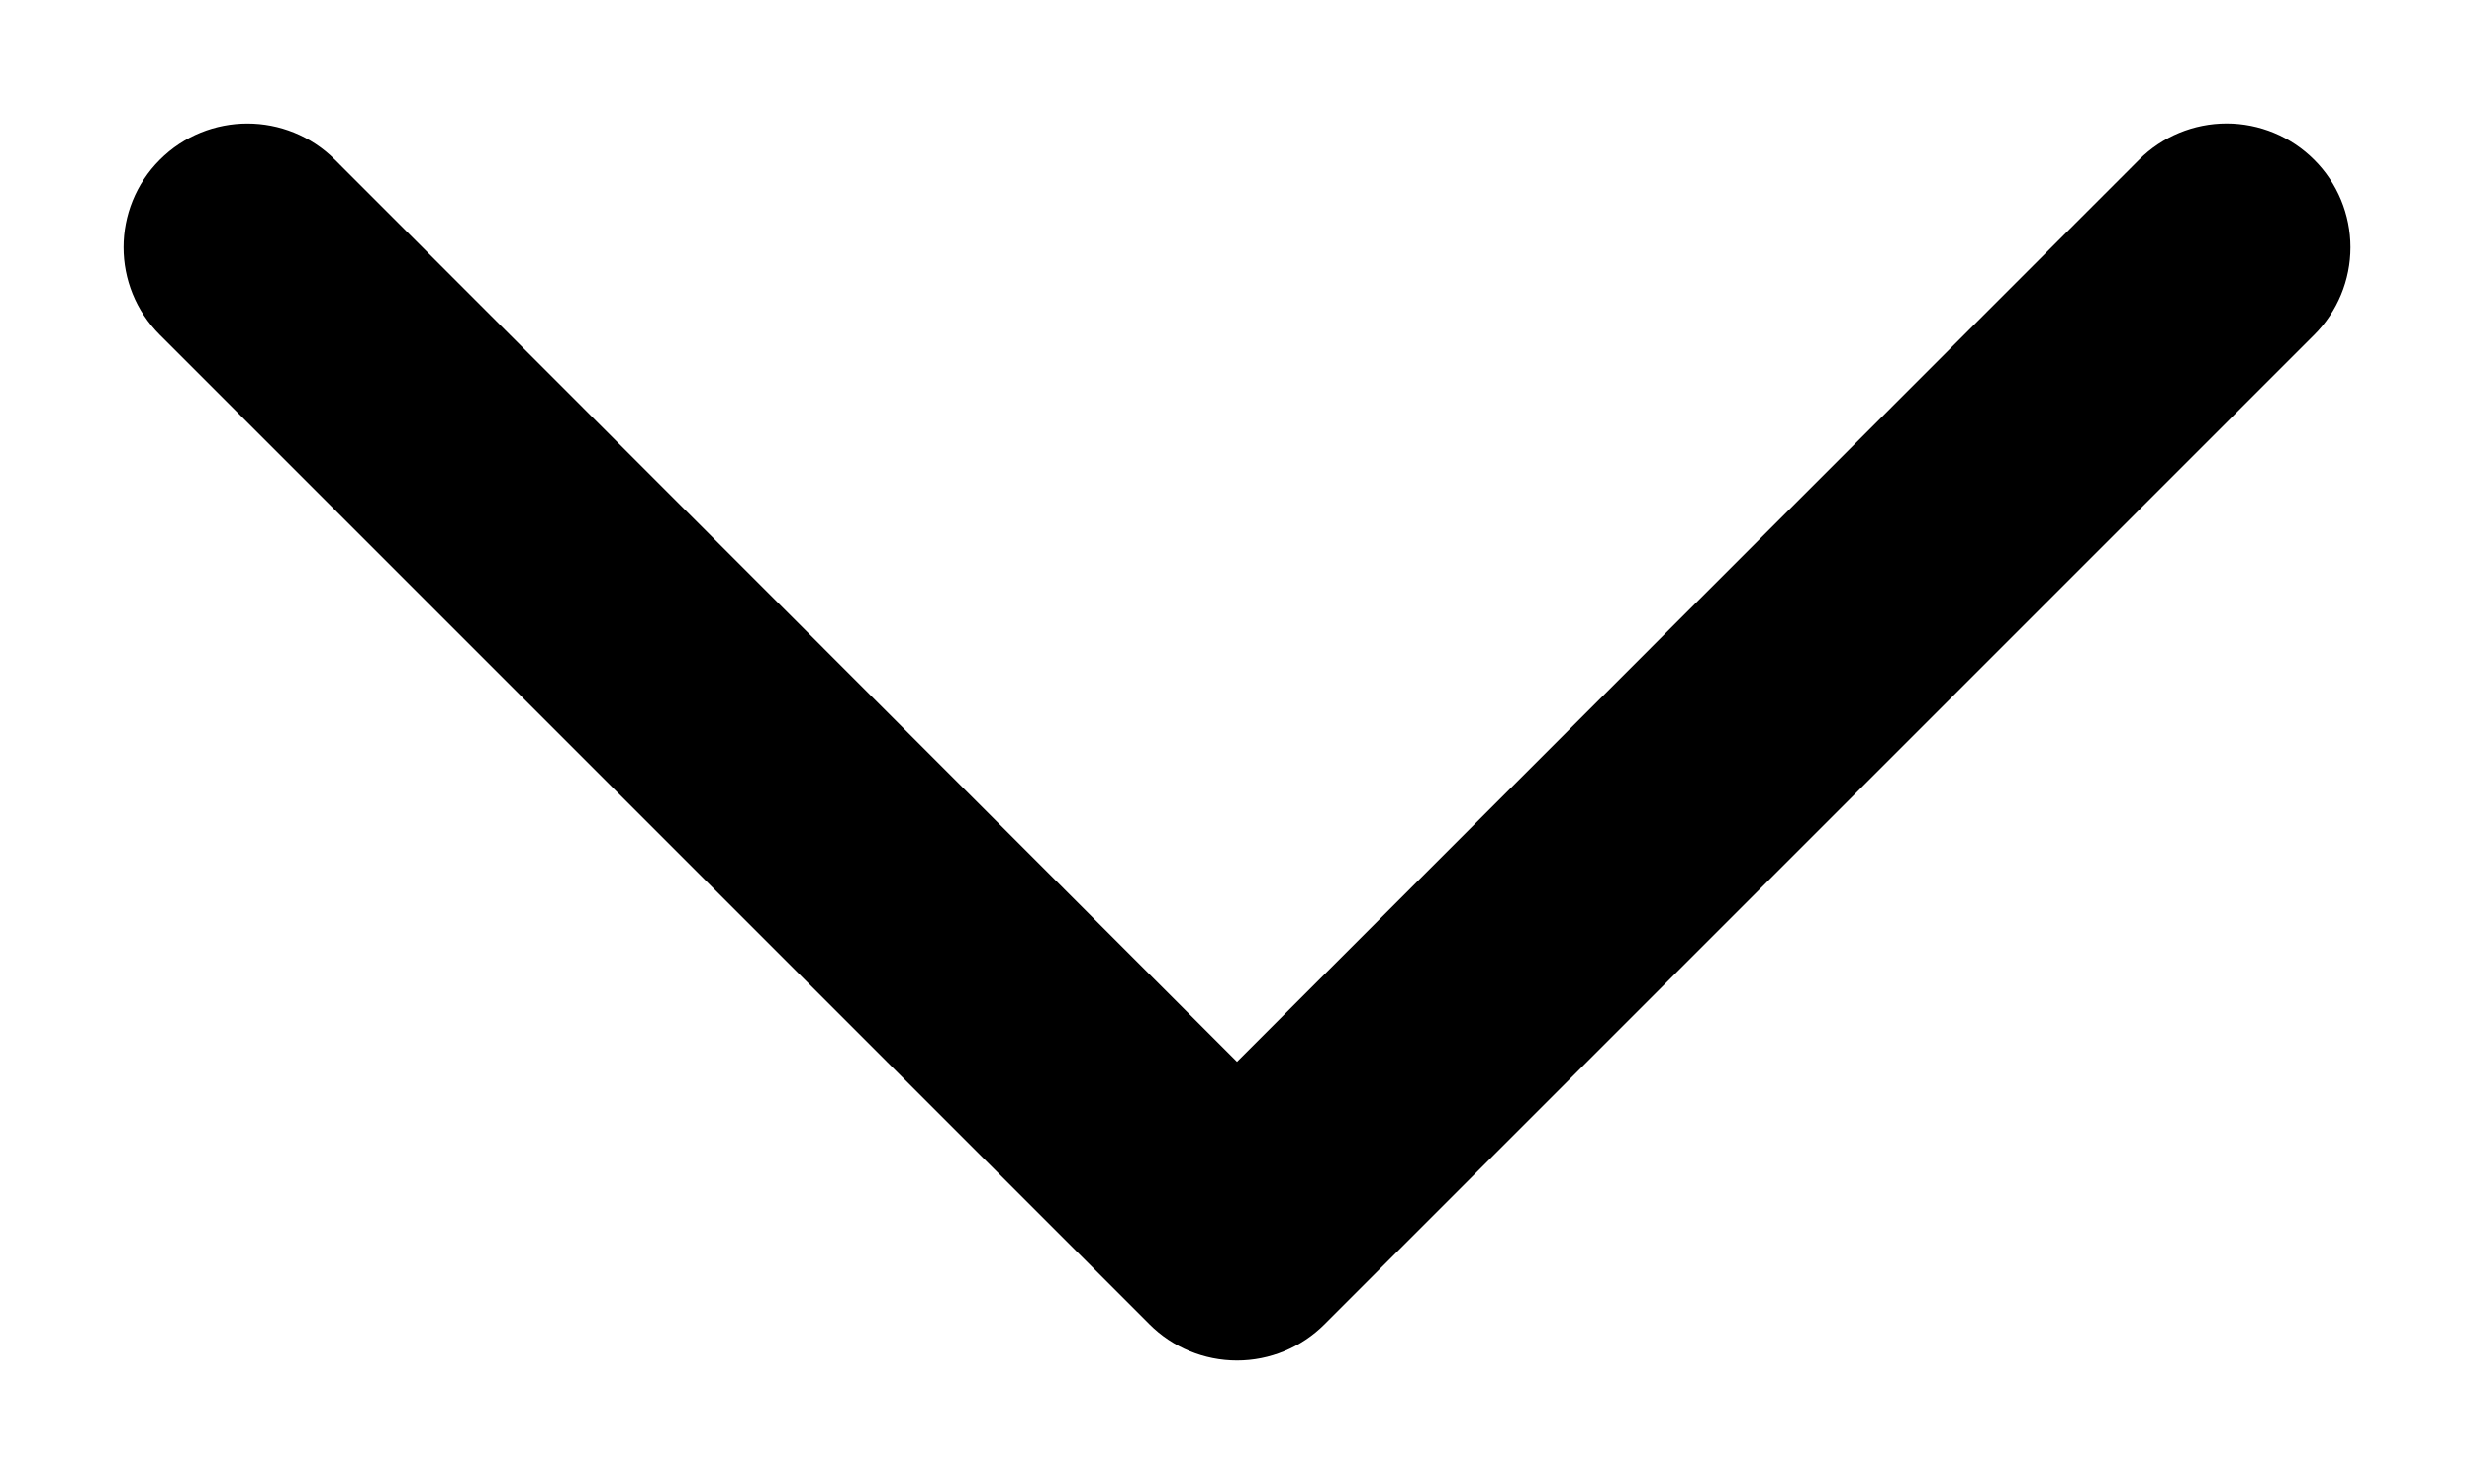
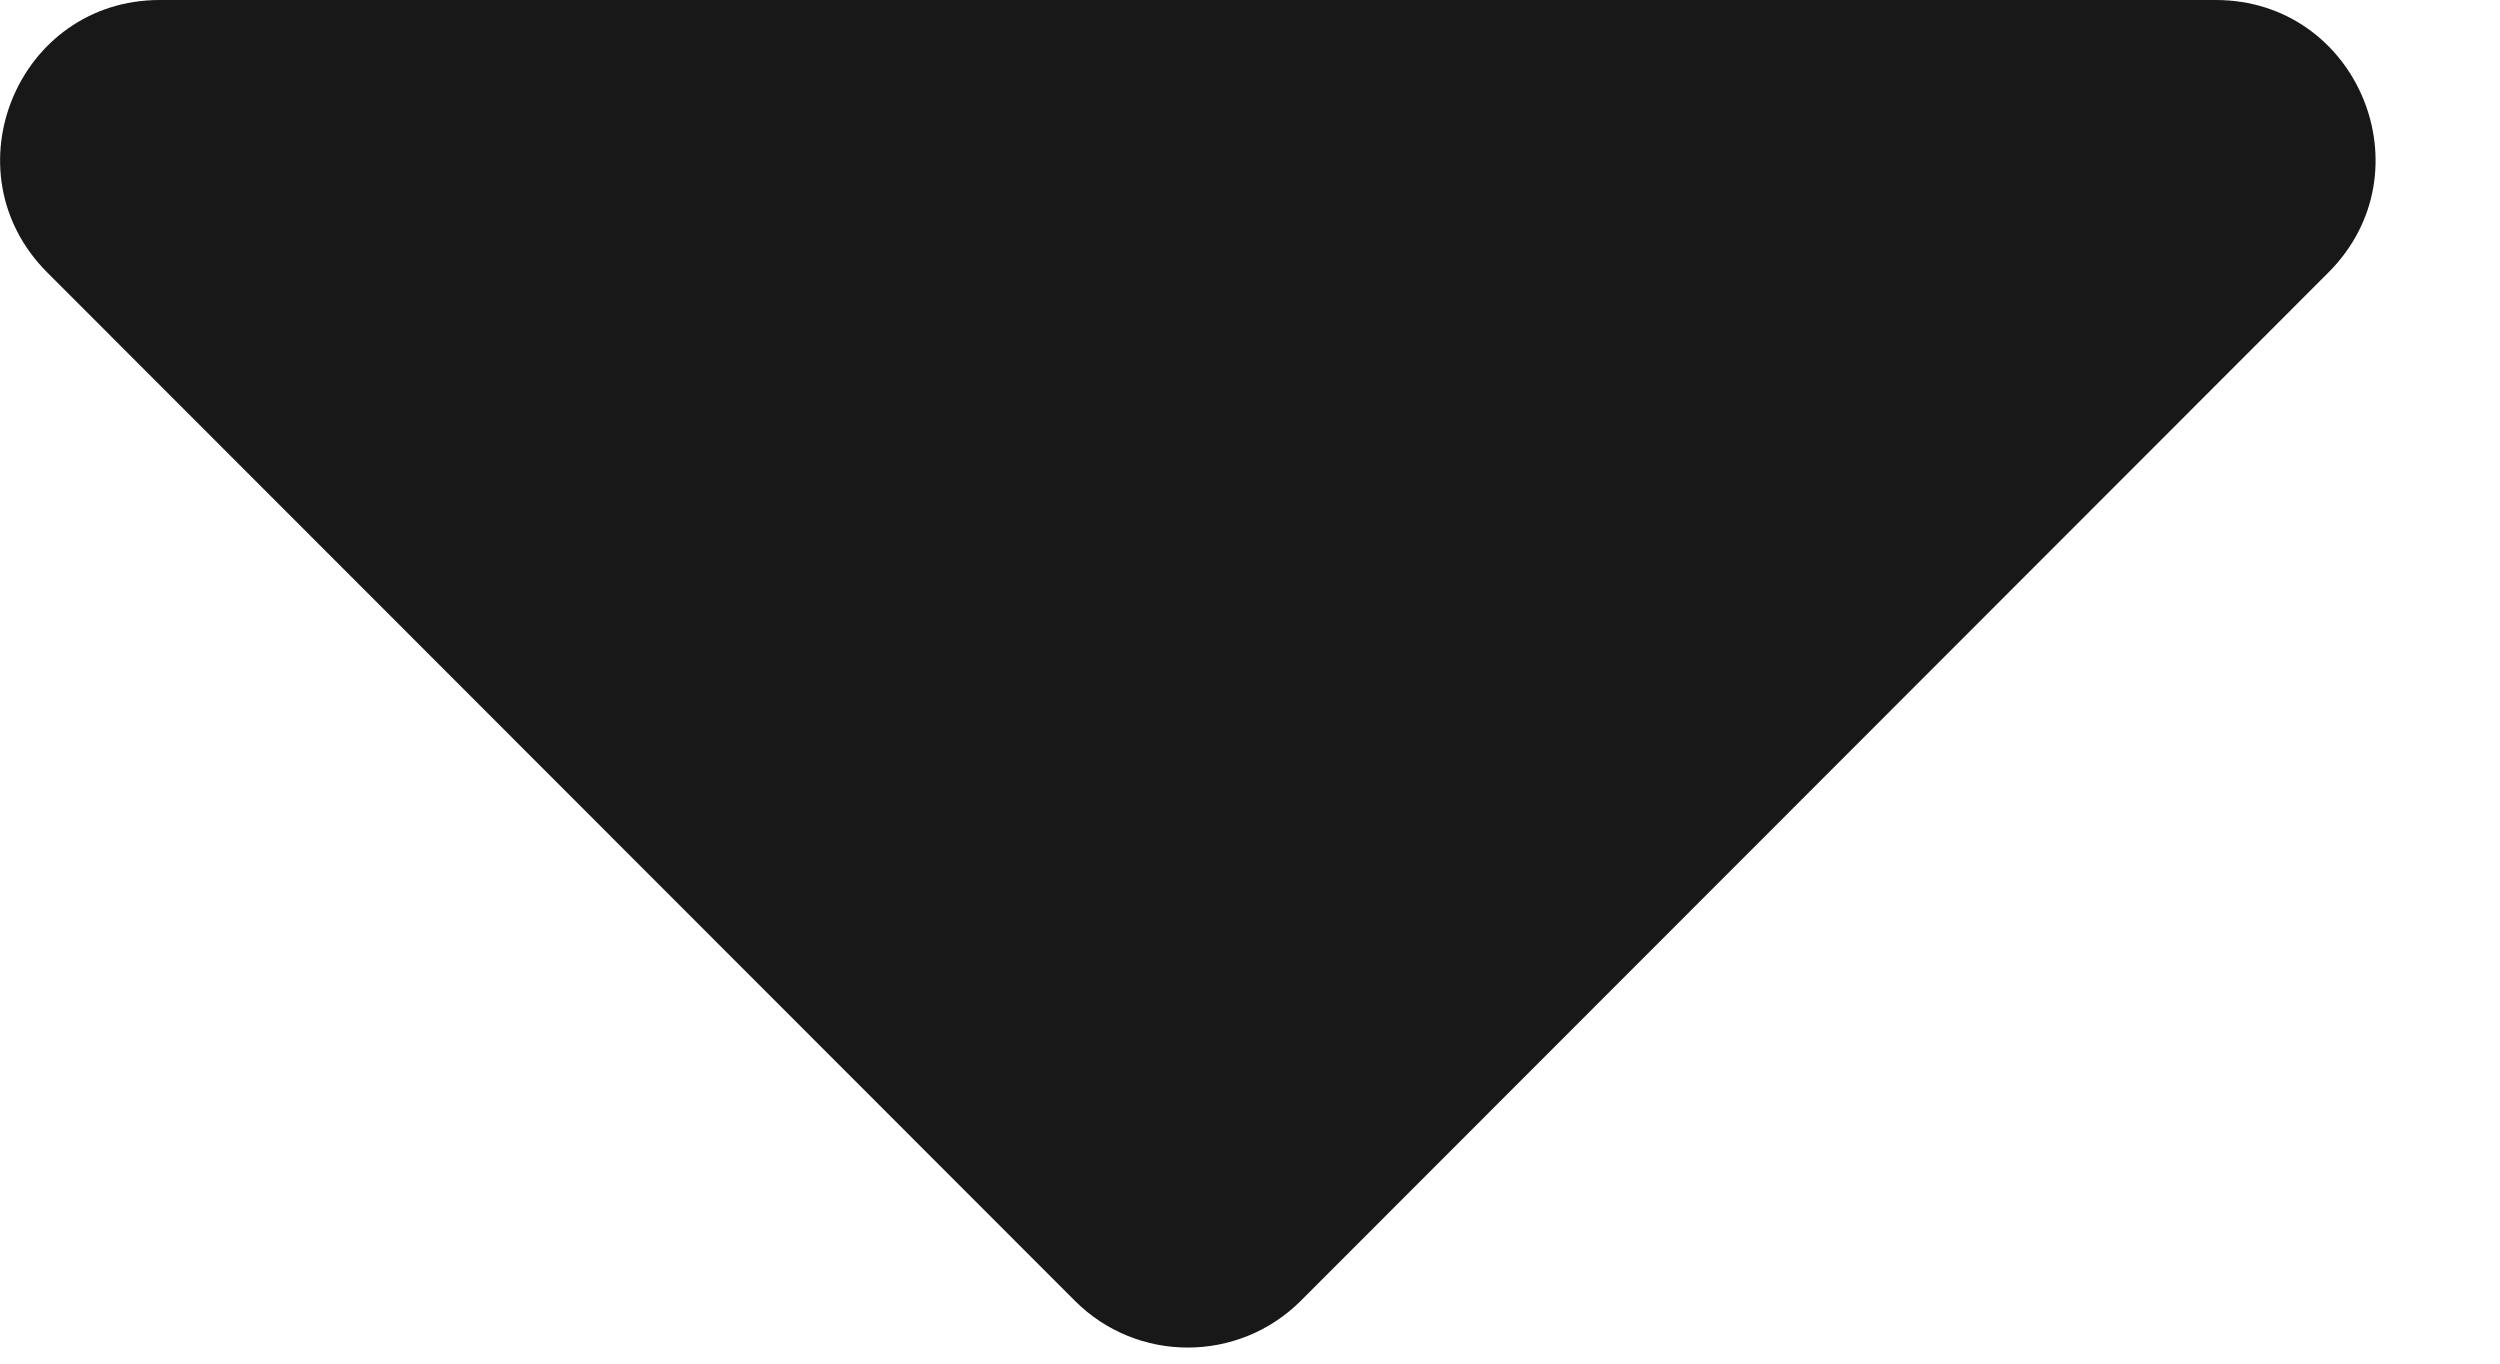
- <svg class="icon icon-caret" viewBox="0 0 10 6">
-   <path fill="currentColor" fill-rule="evenodd" d="M9.354.646a.5.5 0 0 0-.708 0L5 4.293 1.354.646a.5.5 0 0 0-.708.708l4 4a.5.5 0 0 0 .708 0l4-4a.5.5 0 0 0 0-.708" clip-rule="evenodd" />
+ <svg xmlns="http://www.w3.org/2000/svg" width="11" height="6" viewBox="0 0 11 6" fill="none">
+   <path d="M0.703 0H9.749C10.375 0 10.688 0.756 10.245 1.199L5.724 5.723C5.449 5.998 5.003 5.998 4.729 5.723L0.208 1.199C-0.235 0.756 0.078 0 0.703 0Z" fill="#181818" />
</svg>
